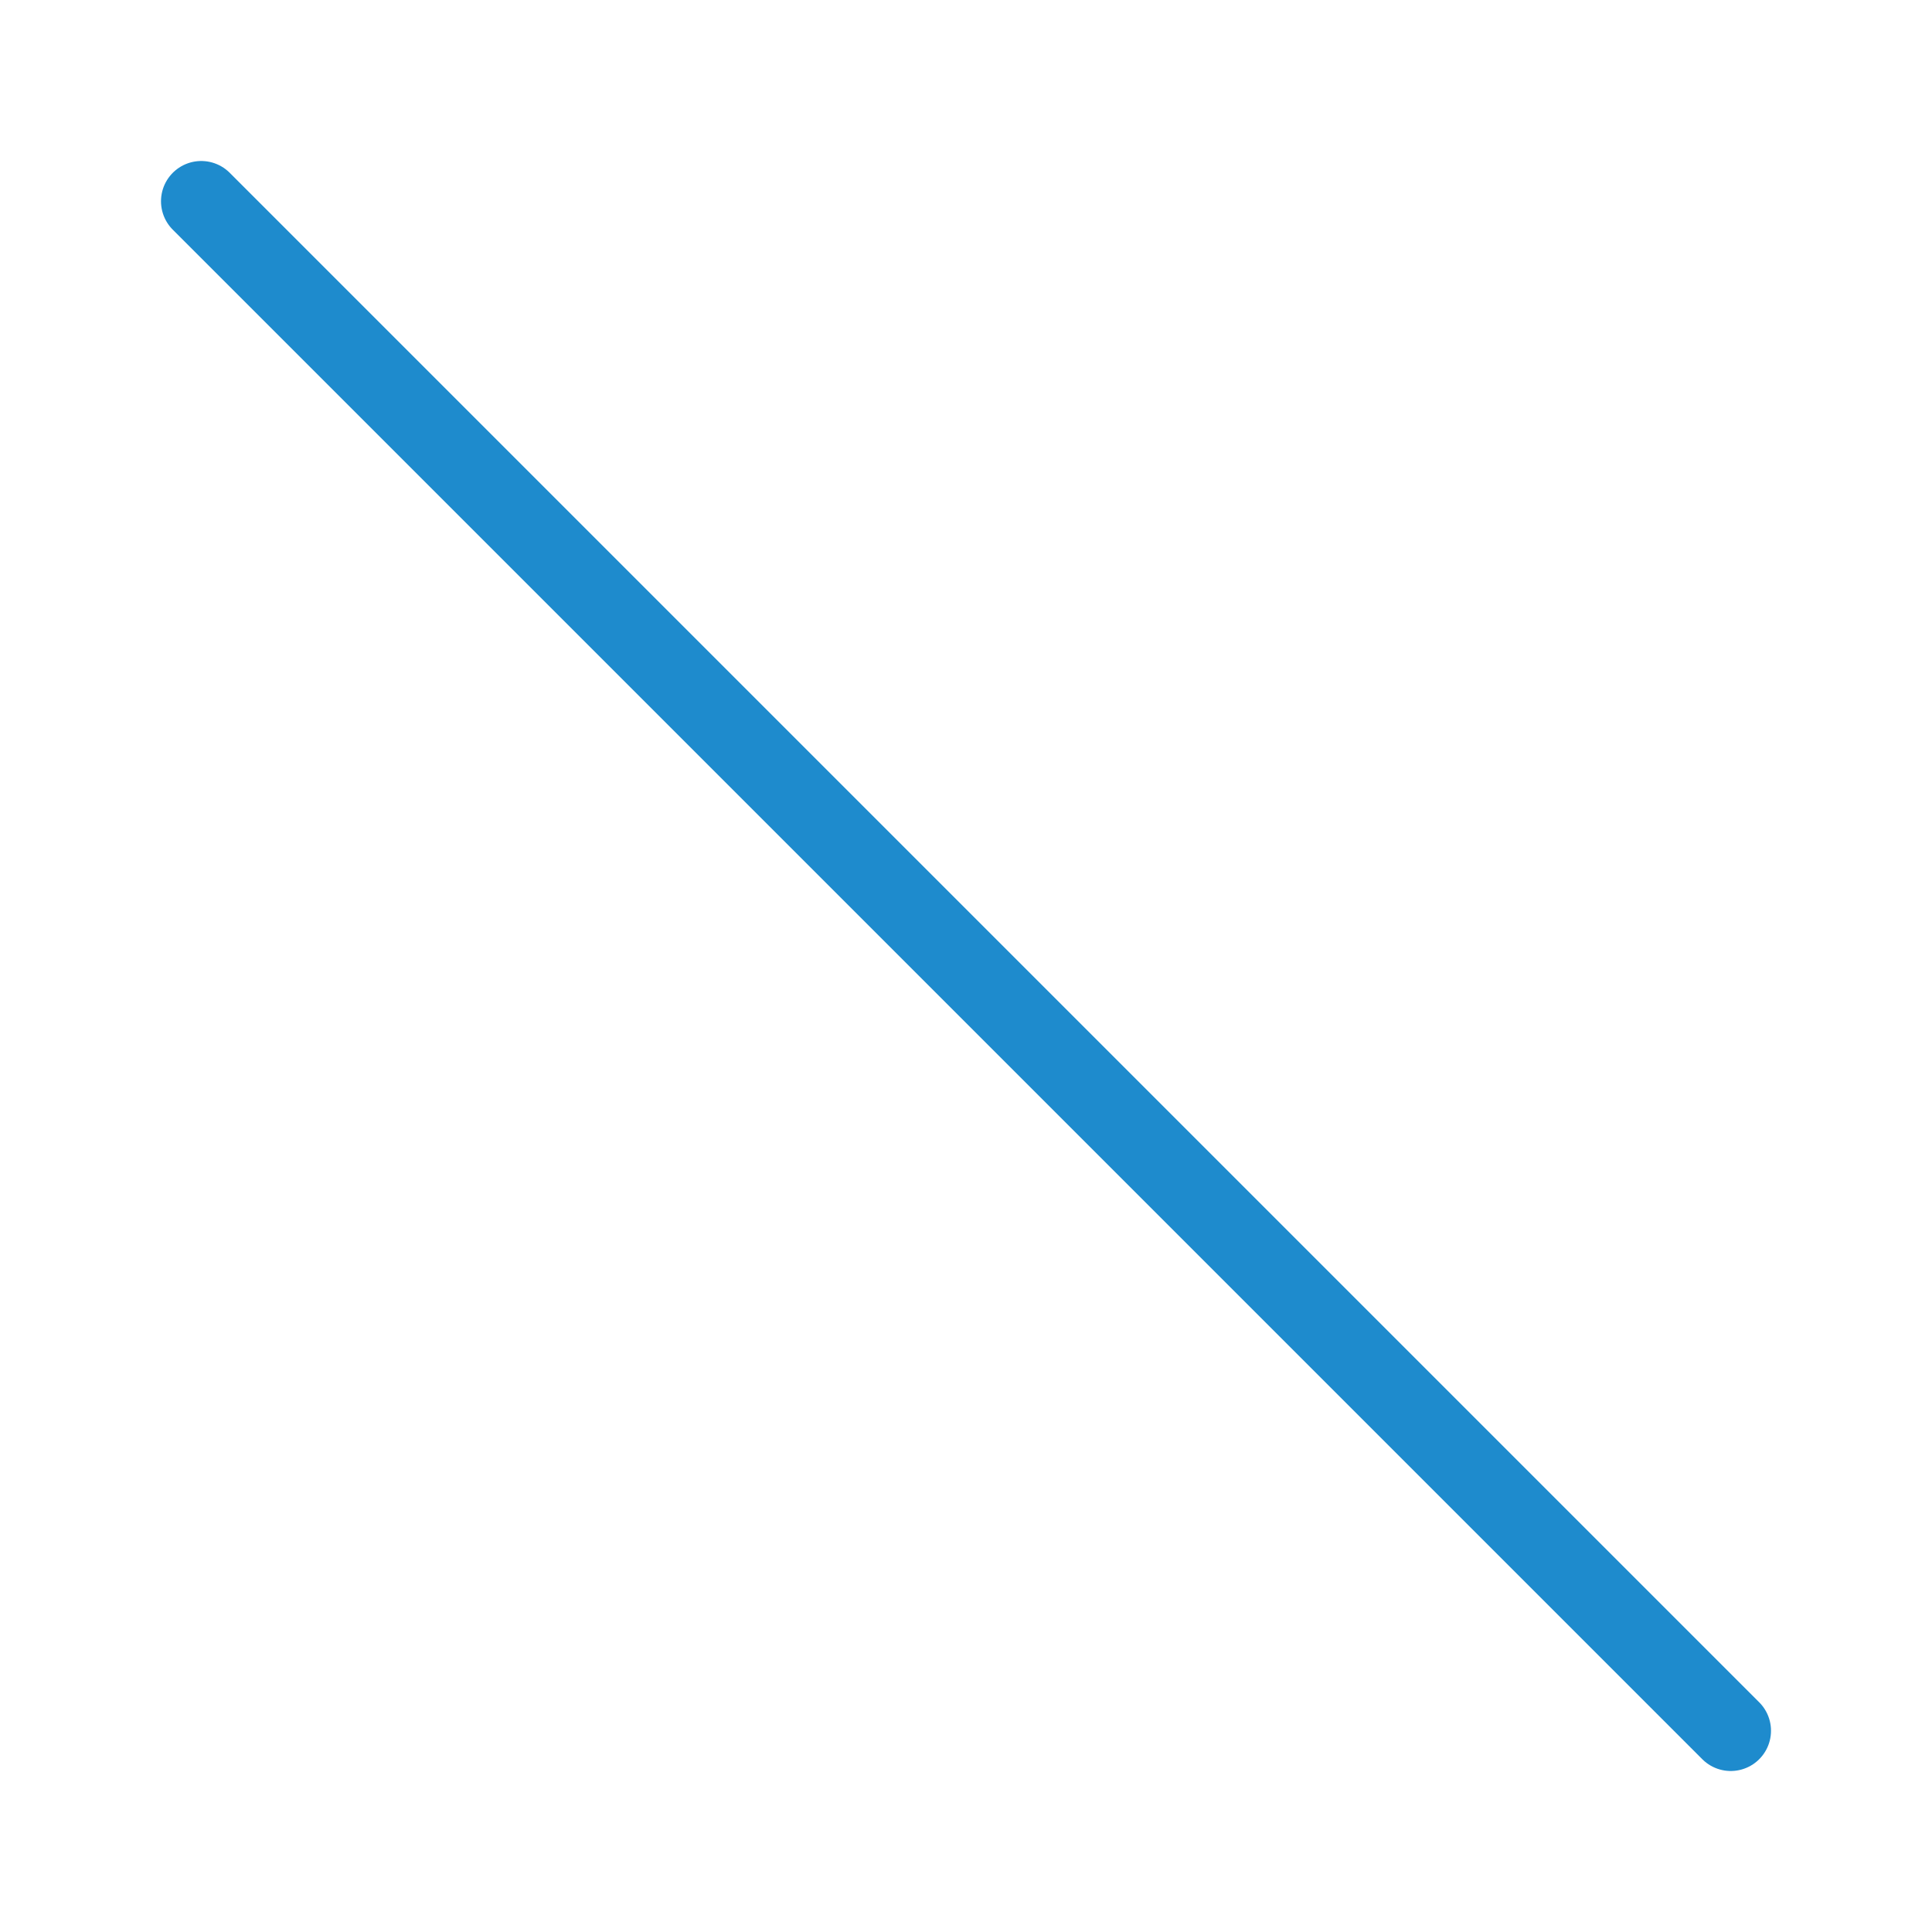
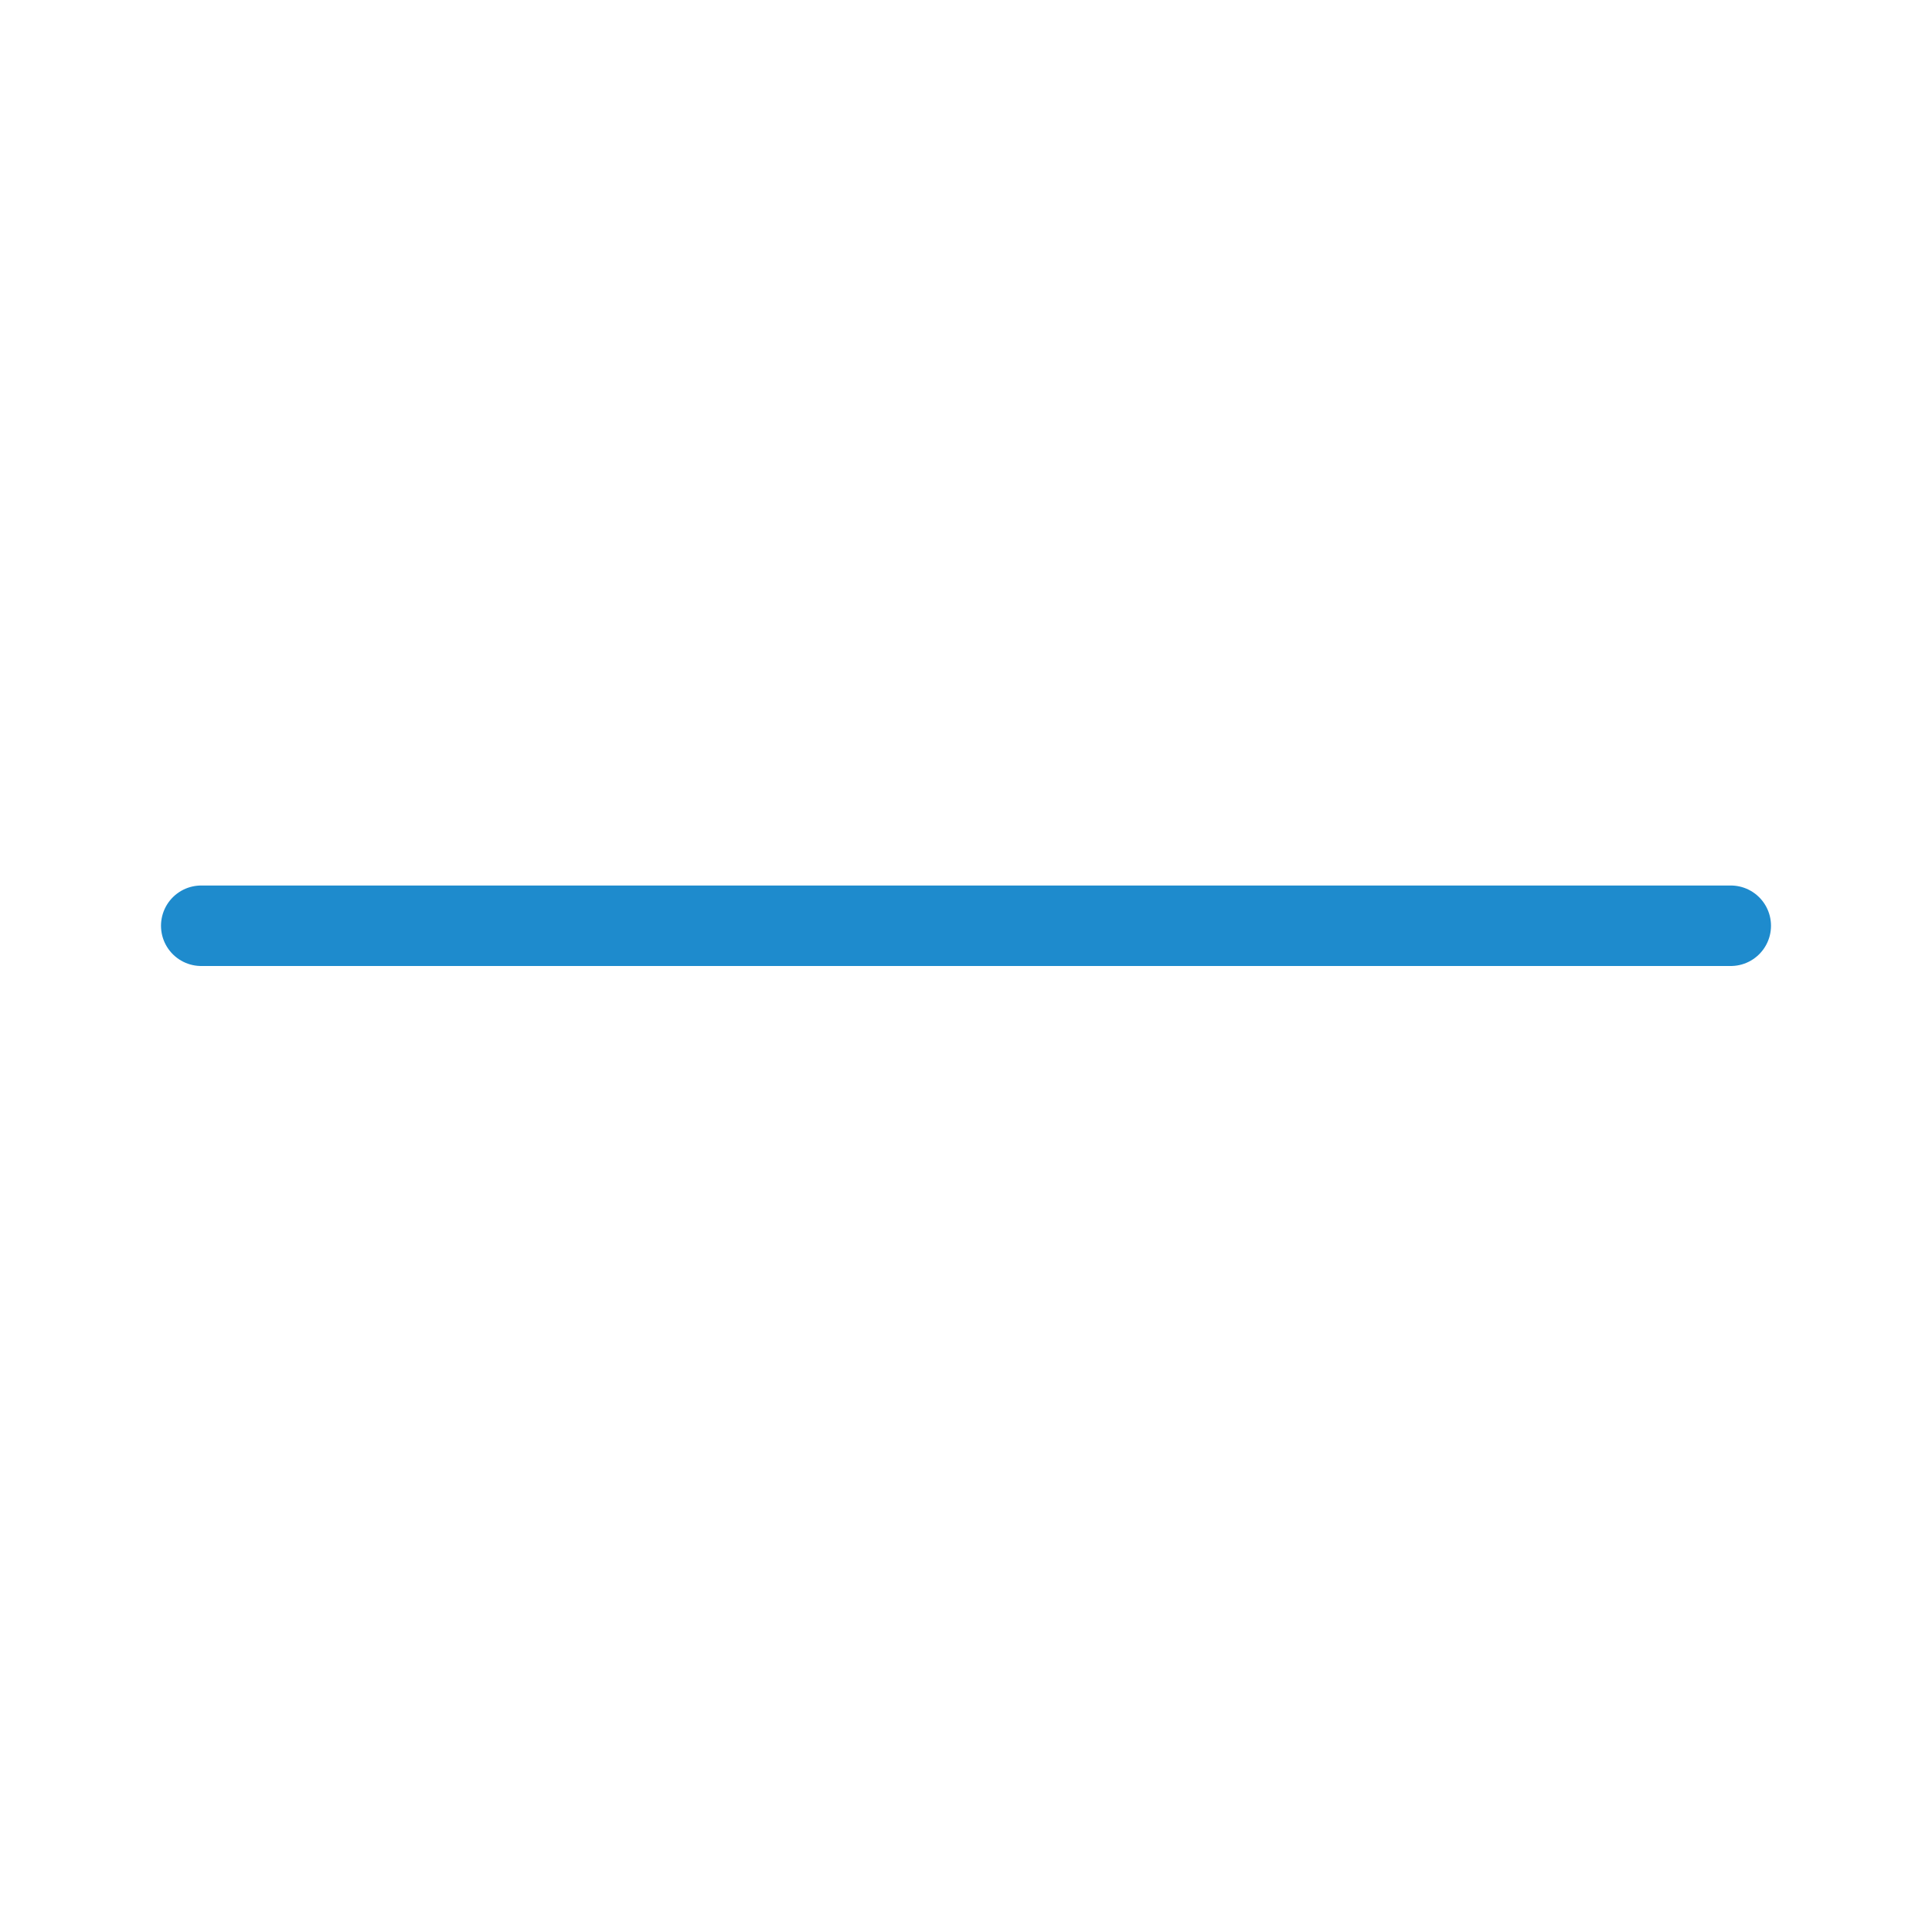
<svg xmlns="http://www.w3.org/2000/svg" viewBox="0 0 24 24">
-   <path class="icn icn--highlight-color-line" d="m 2.5,2.5 19,19" fill="none" stroke="#1e8bcd" stroke-linecap="round" stroke-linejoin="round" />
+   <path class="icn icn--highlight-color-line" d="m 2.5,11.5 h 19" fill="none" stroke="#1e8bcd" stroke-linecap="round" stroke-linejoin="round" />
</svg>
